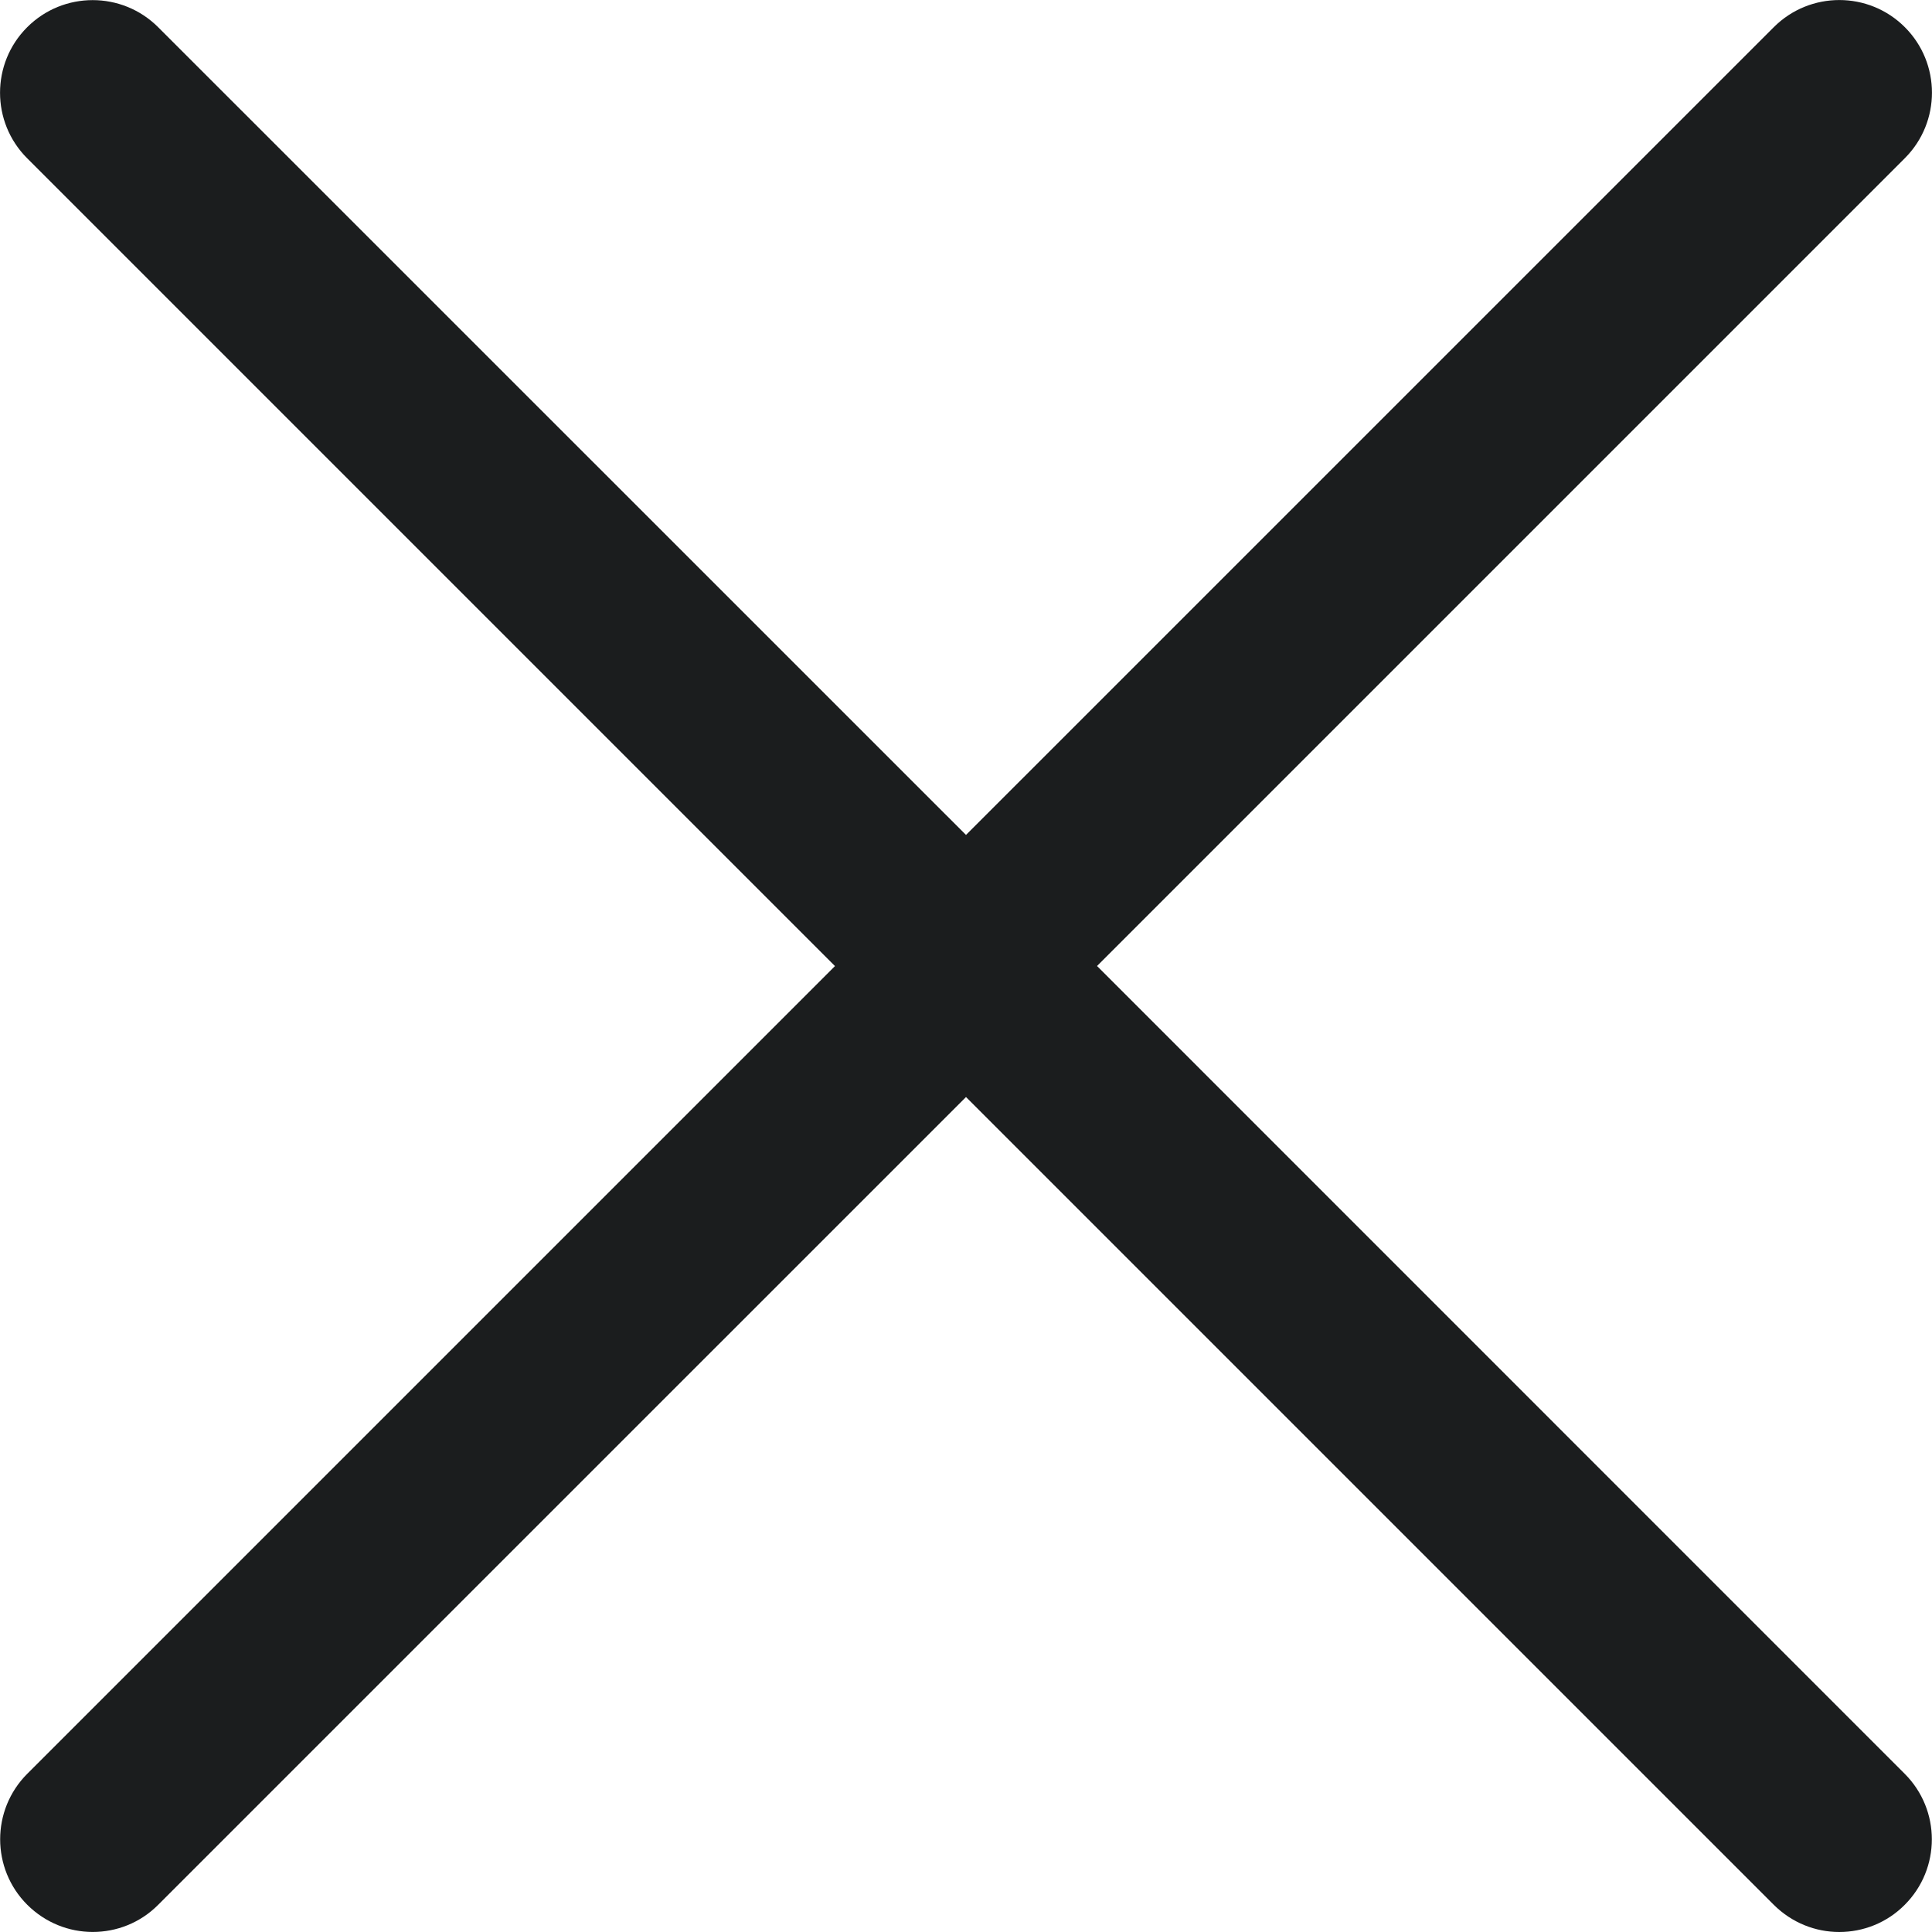
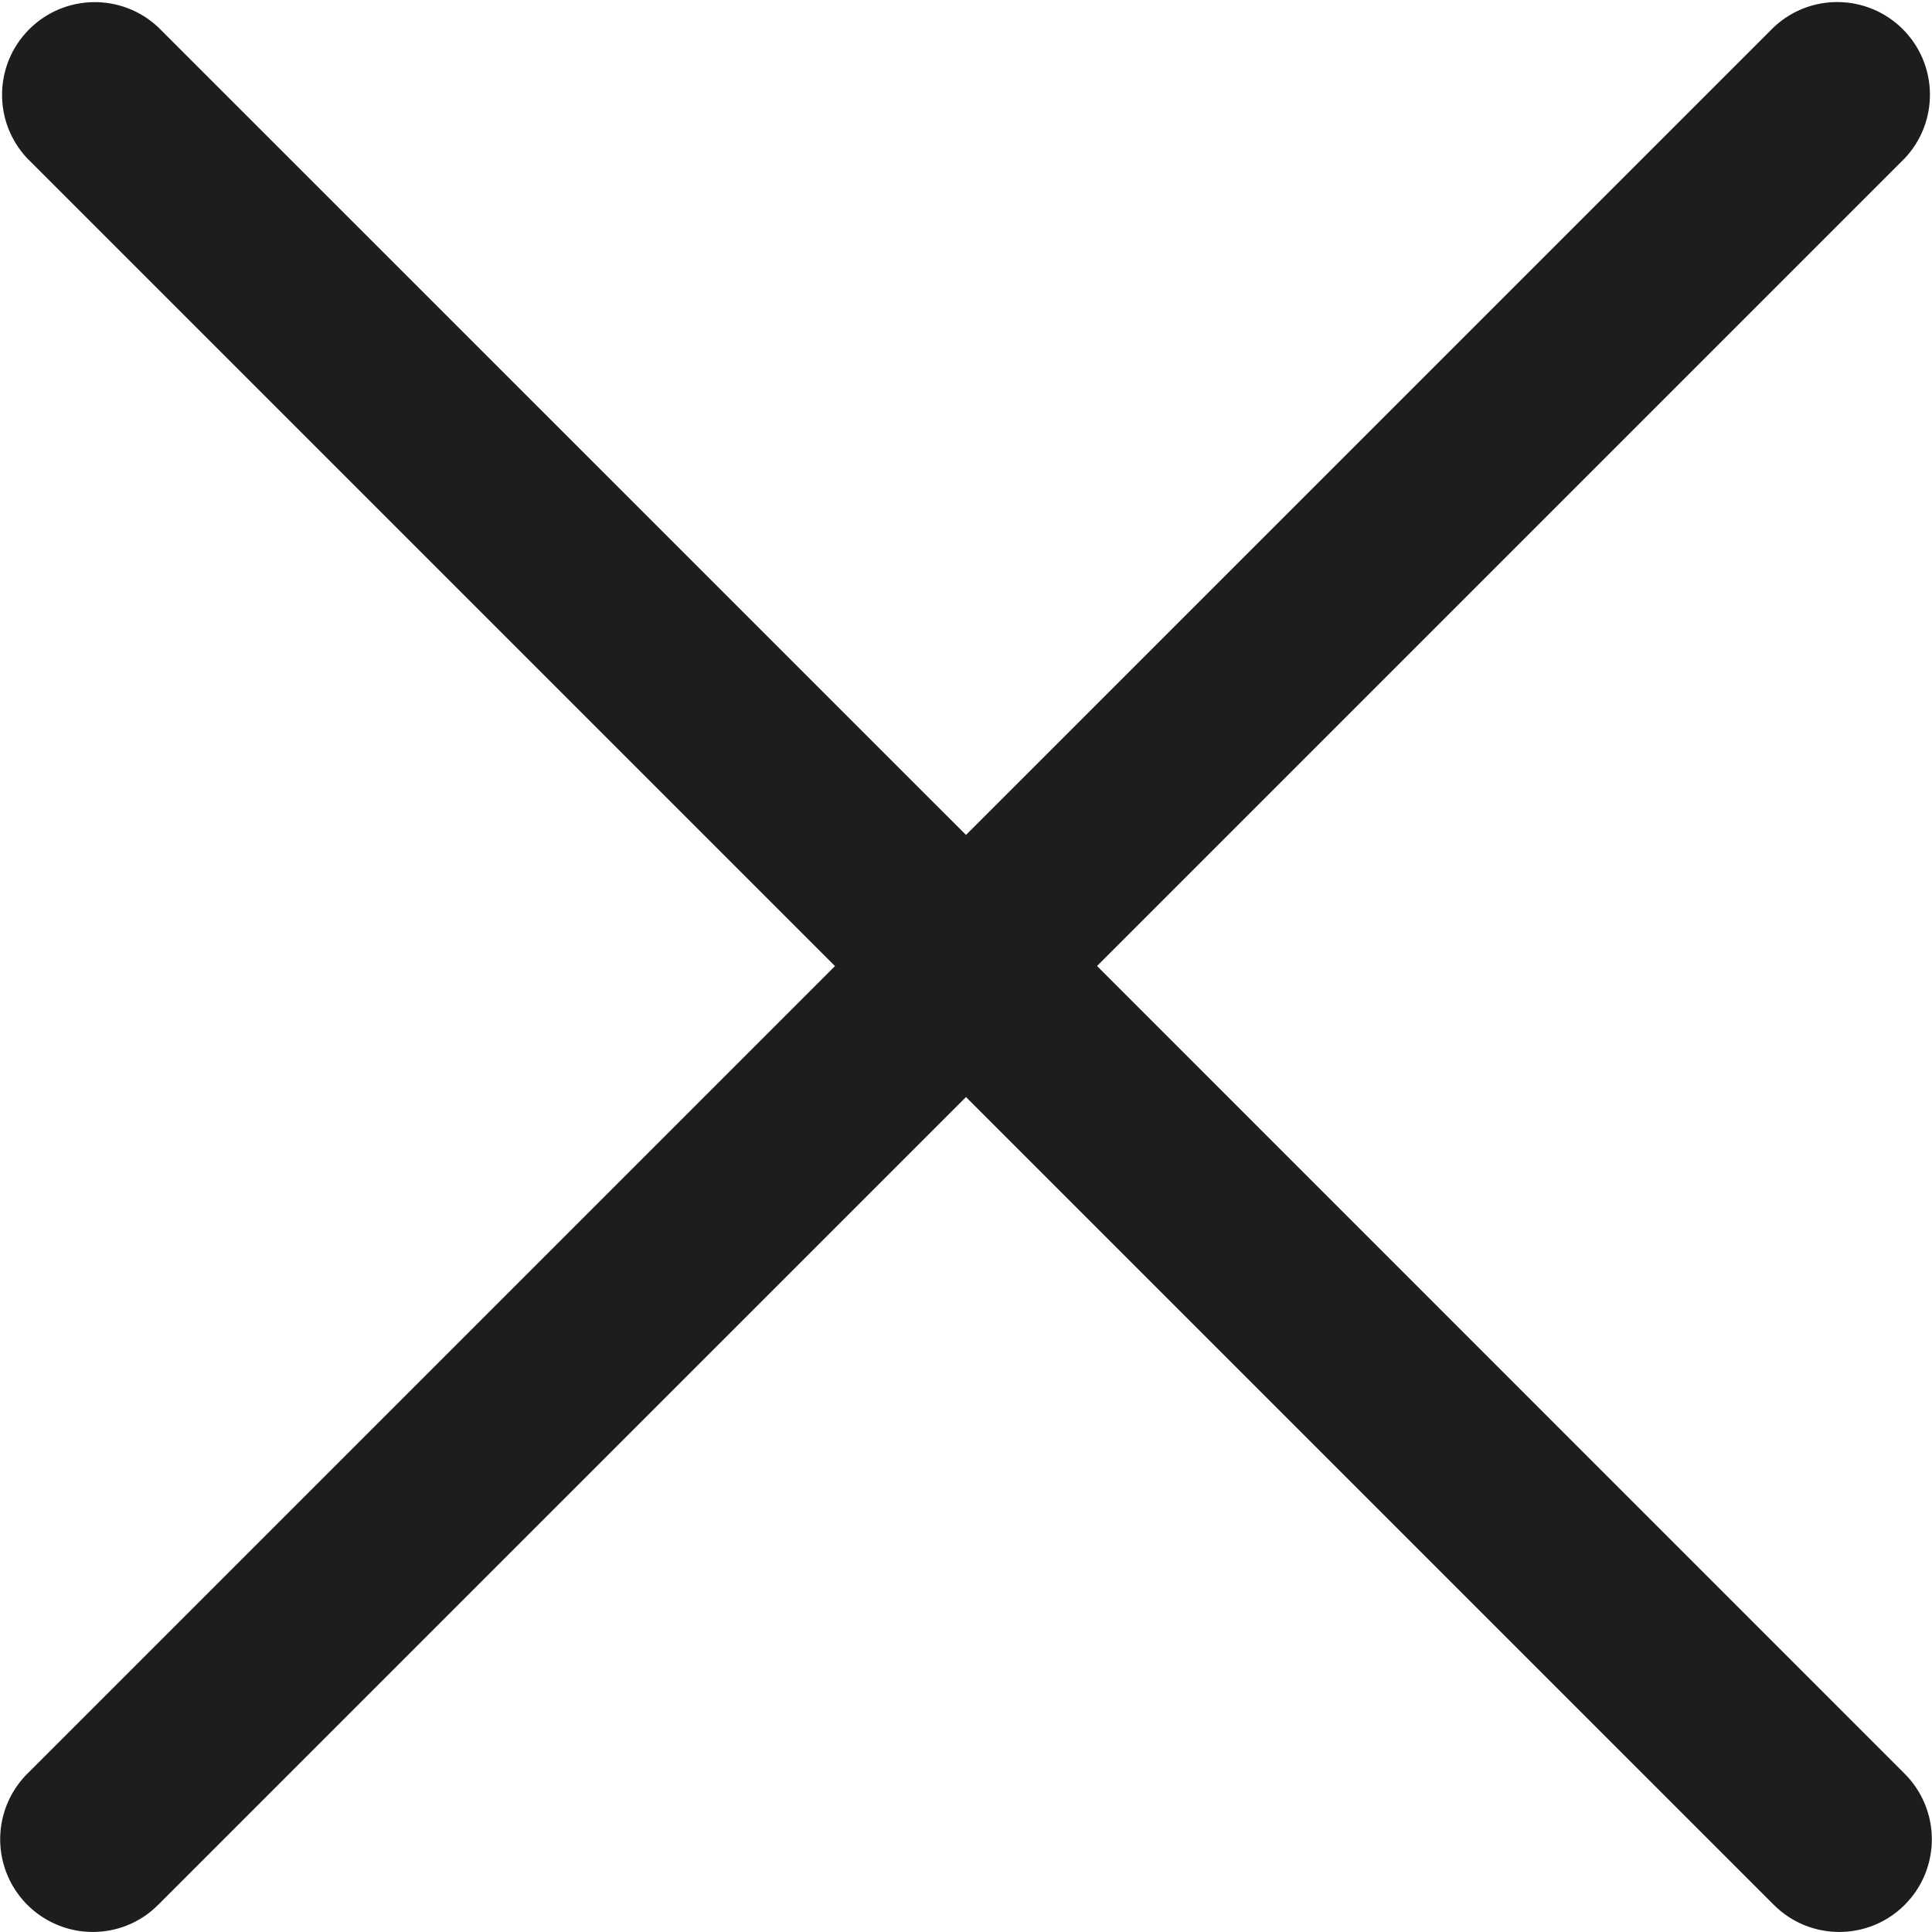
- <svg xmlns="http://www.w3.org/2000/svg" version="1.1" id="Layer_1" x="0px" y="0px" width="50px" height="50px" viewBox="231 231 50 50" enable-background="new 231 231 50 50" xml:space="preserve">
-   <path fill="#1B1D1E" d="M259.391,256l20.906-20.906c0.936-0.936,0.936-2.455,0-3.391s-2.455-0.936-3.391,0L256,252.608  l-20.906-20.903c-0.936-0.936-2.455-0.936-3.391,0c-0.936,0.936-0.936,2.455,0,3.391l20.906,20.906l-20.903,20.903  c-0.936,0.936-0.936,2.455,0,3.391c0.47,0.467,1.08,0.703,1.694,0.703c0.614,0,1.227-0.233,1.694-0.703L256,259.391l20.906,20.906  c0.47,0.467,1.08,0.703,1.694,0.703s1.227-0.233,1.694-0.703c0.936-0.936,0.936-2.455,0-3.391L259.391,256z" />
+ <svg xmlns="http://www.w3.org/2000/svg" width="50" height="50" viewBox="231 231 50 50">
+   <path fill="#1B1D1E" d="M259.391 256l20.906-20.906a2.399 2.399 0 0 0-3.391-3.391L256 252.608l-20.906-20.903a2.399 2.399 0 0 0-3.391 3.391l20.906 20.906-20.903 20.903a2.399 2.399 0 0 0 1.694 4.094c.614 0 1.227-.233 1.694-.703L256 259.391l20.906 20.906a2.395 2.395 0 0 0 3.388 0 2.399 2.399 0 0 0 0-3.391L259.391 256z" />
</svg>
